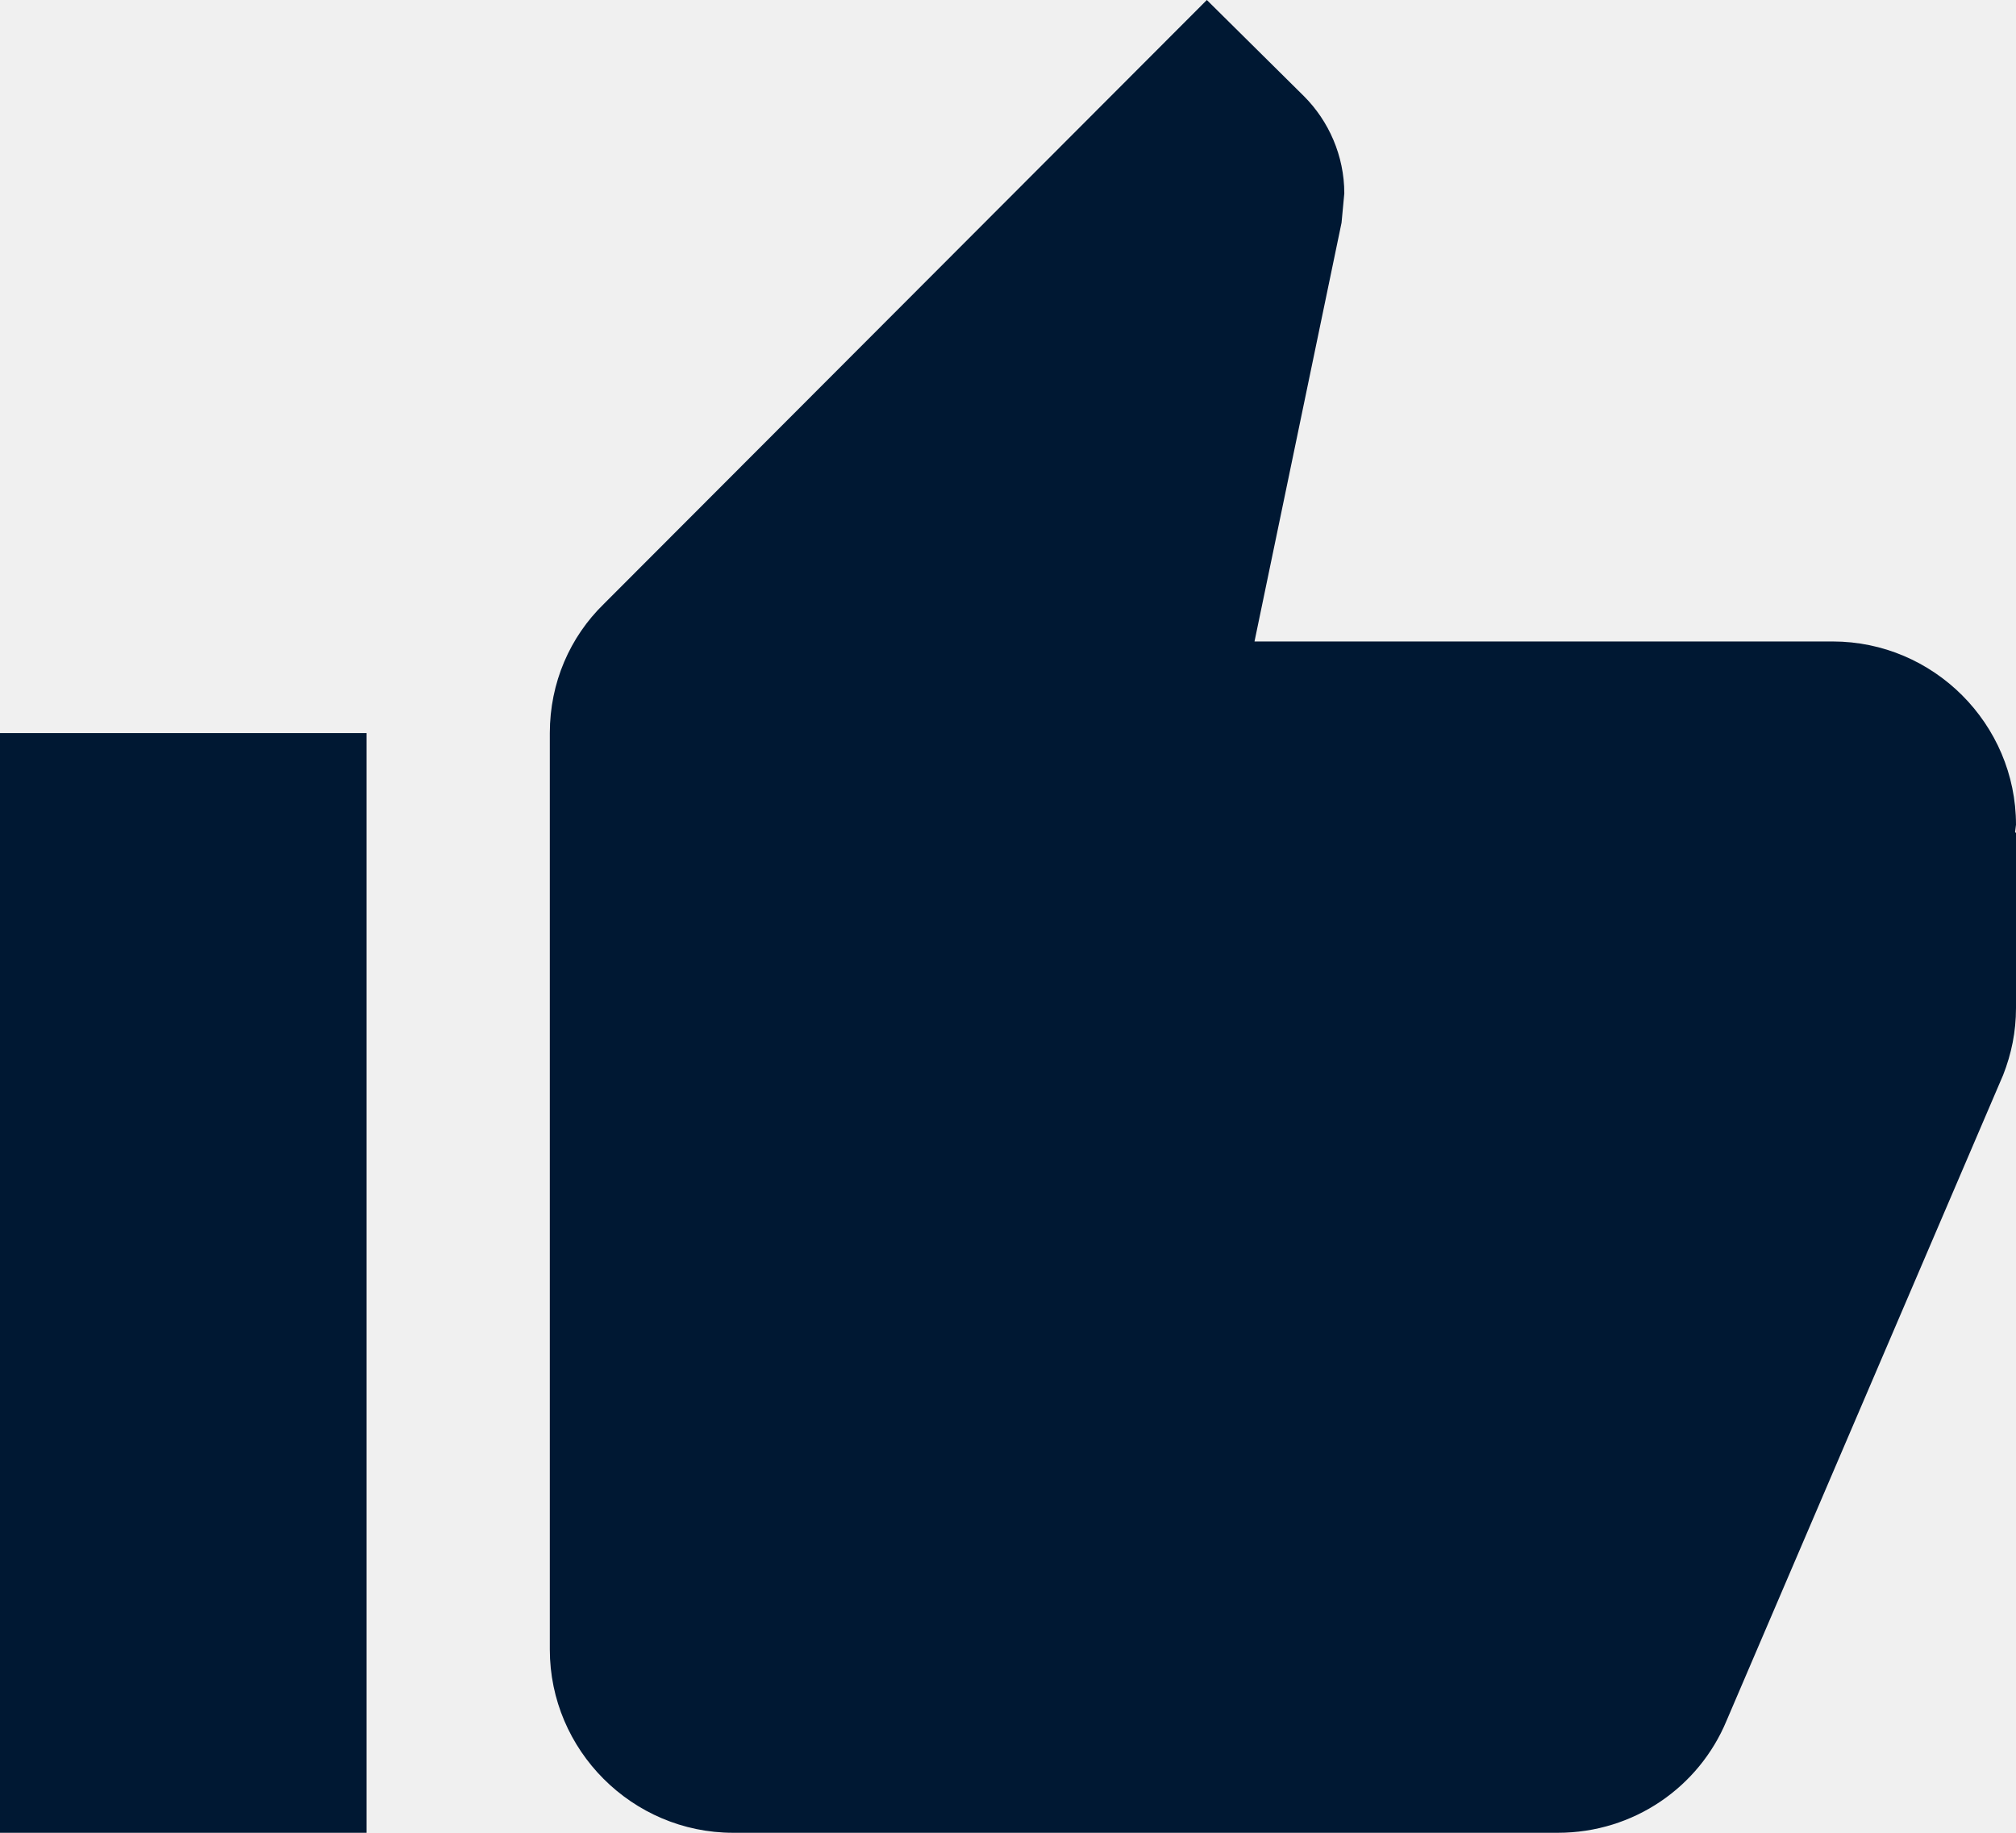
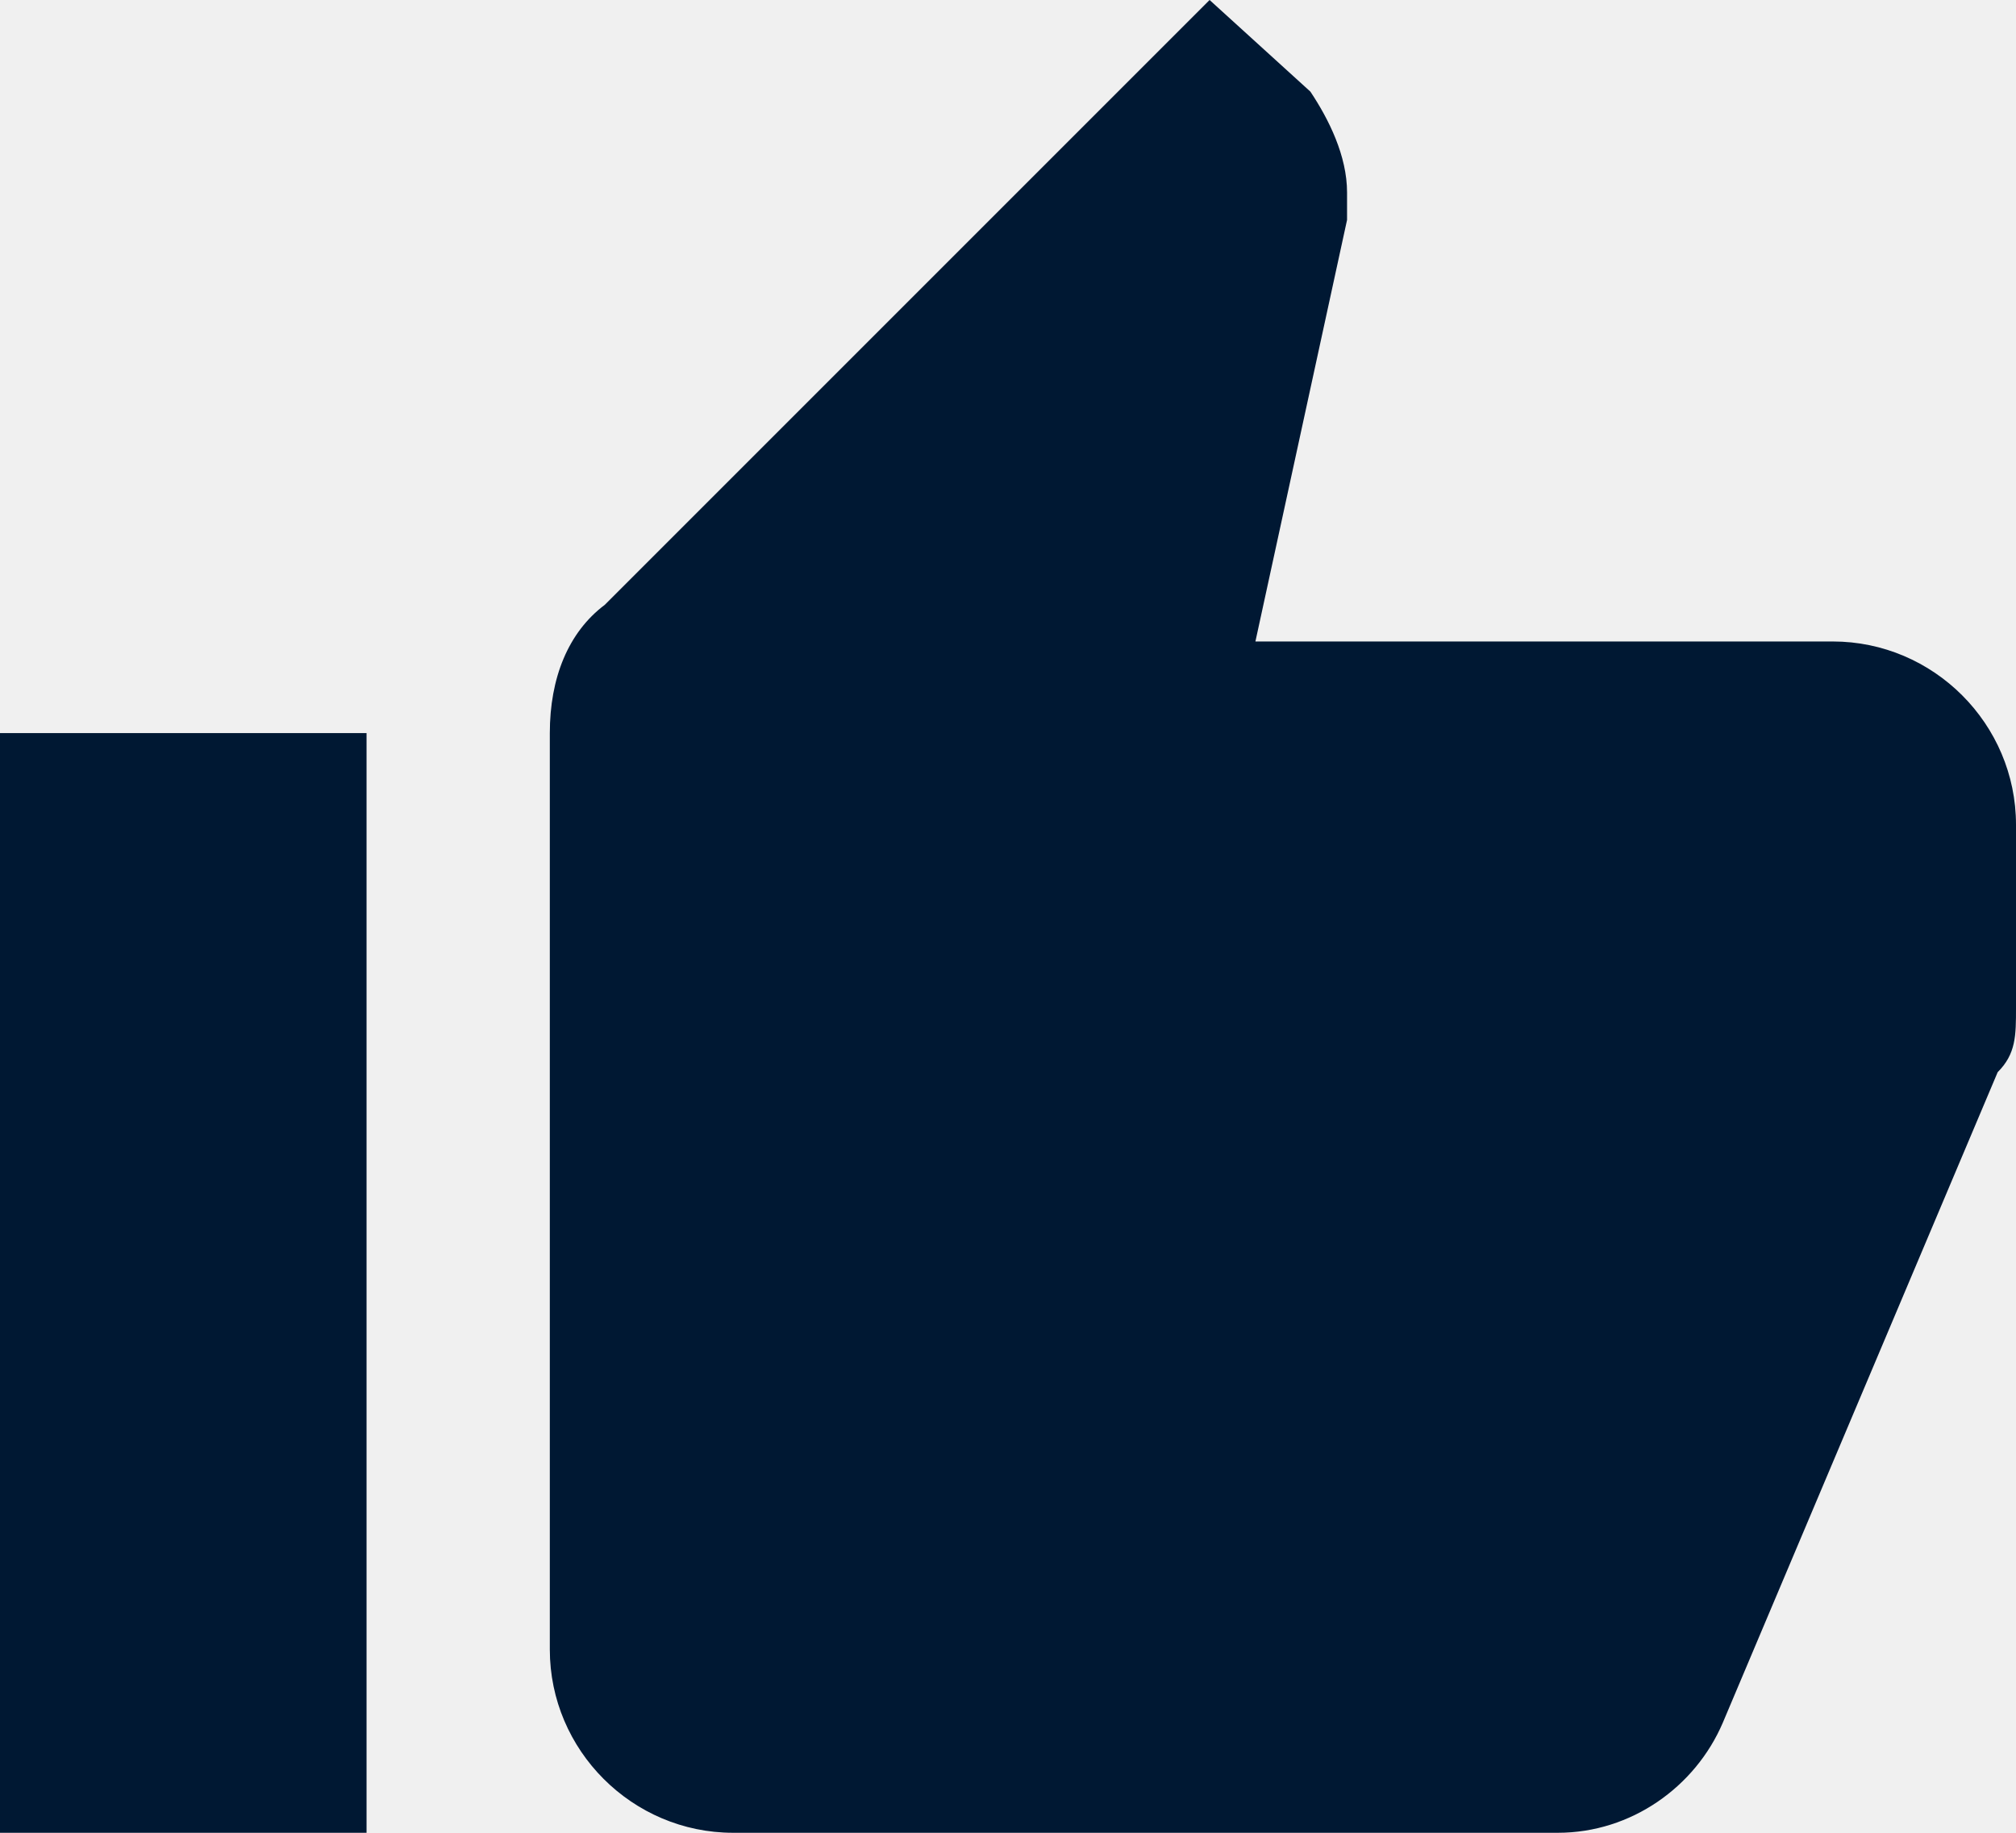
- <svg xmlns="http://www.w3.org/2000/svg" xmlns:xlink="http://www.w3.org/1999/xlink" width="22px" height="20px" viewBox="0 0 22 20" version="1.1">
-   <defs>
-     <path d="M0,20 L4,20 L4,8 L0,8 L0,20 Z M22,9 C22,7.9 21.1,7 20,7 L13.69,7 L14.64,2.43 L14.67,2.11 C14.67,1.7 14.5,1.32 14.23,1.05 L13.17,0 L6.59,6.59 C6.22,6.95 6,7.45 6,8 L6,18 C6,19.1 6.9,20 8,20 L17,20 C17.83,20 18.54,19.5 18.84,18.78 L21.86,11.73 C21.95,11.5 22,11.26 22,11 L22,9.09 L21.99,9.08 L22,9 Z" id="path-1" />
-   </defs>
-   <g id="Icons" stroke="none" stroke-width="1" fill="none" fill-rule="evenodd">
-     <g id="extra-/-thumbs-up" transform="translate(-1, -2)">
-       <g id="thumbs-up">
-         <g id="Icon-🎨" transform="translate(1, 2)">
-           <mask id="mask-2" fill="white">
-             <use xlink:href="#path-1" />
-           </mask>
-           <use id="Mask" fill="#001833" fill-rule="nonzero" xlink:href="#path-1" />
-         </g>
-       </g>
-     </g>
-   </g>
+ <svg xmlns="http://www.w3.org/2000/svg" version="1.1" id="Layer_1" x="0px" y="0px" viewBox="0 0 22 20" style="enable-background:new 0 0 22 20;" xml:space="preserve">
+   <style type="text/css">
+ 	.st0{fill:#001833;}
+ </style>
+   <path id="path-1_1_" class="st0" d="M0,20h4V8H0V20z M22,9c0-1.1-0.9-2-2-2h-6.3l1-4.6l0-0.3c0-0.4-0.2-0.8-0.4-1.1l-1.1-1L6.6,6.6  C6.2,6.9,6,7.4,6,8v10c0,1.1,0.9,2,2,2h9c0.8,0,1.5-0.5,1.8-1.2l3-7.1C22,11.5,22,11.3,22,11V9L22,9L22,9z" />
</svg>
